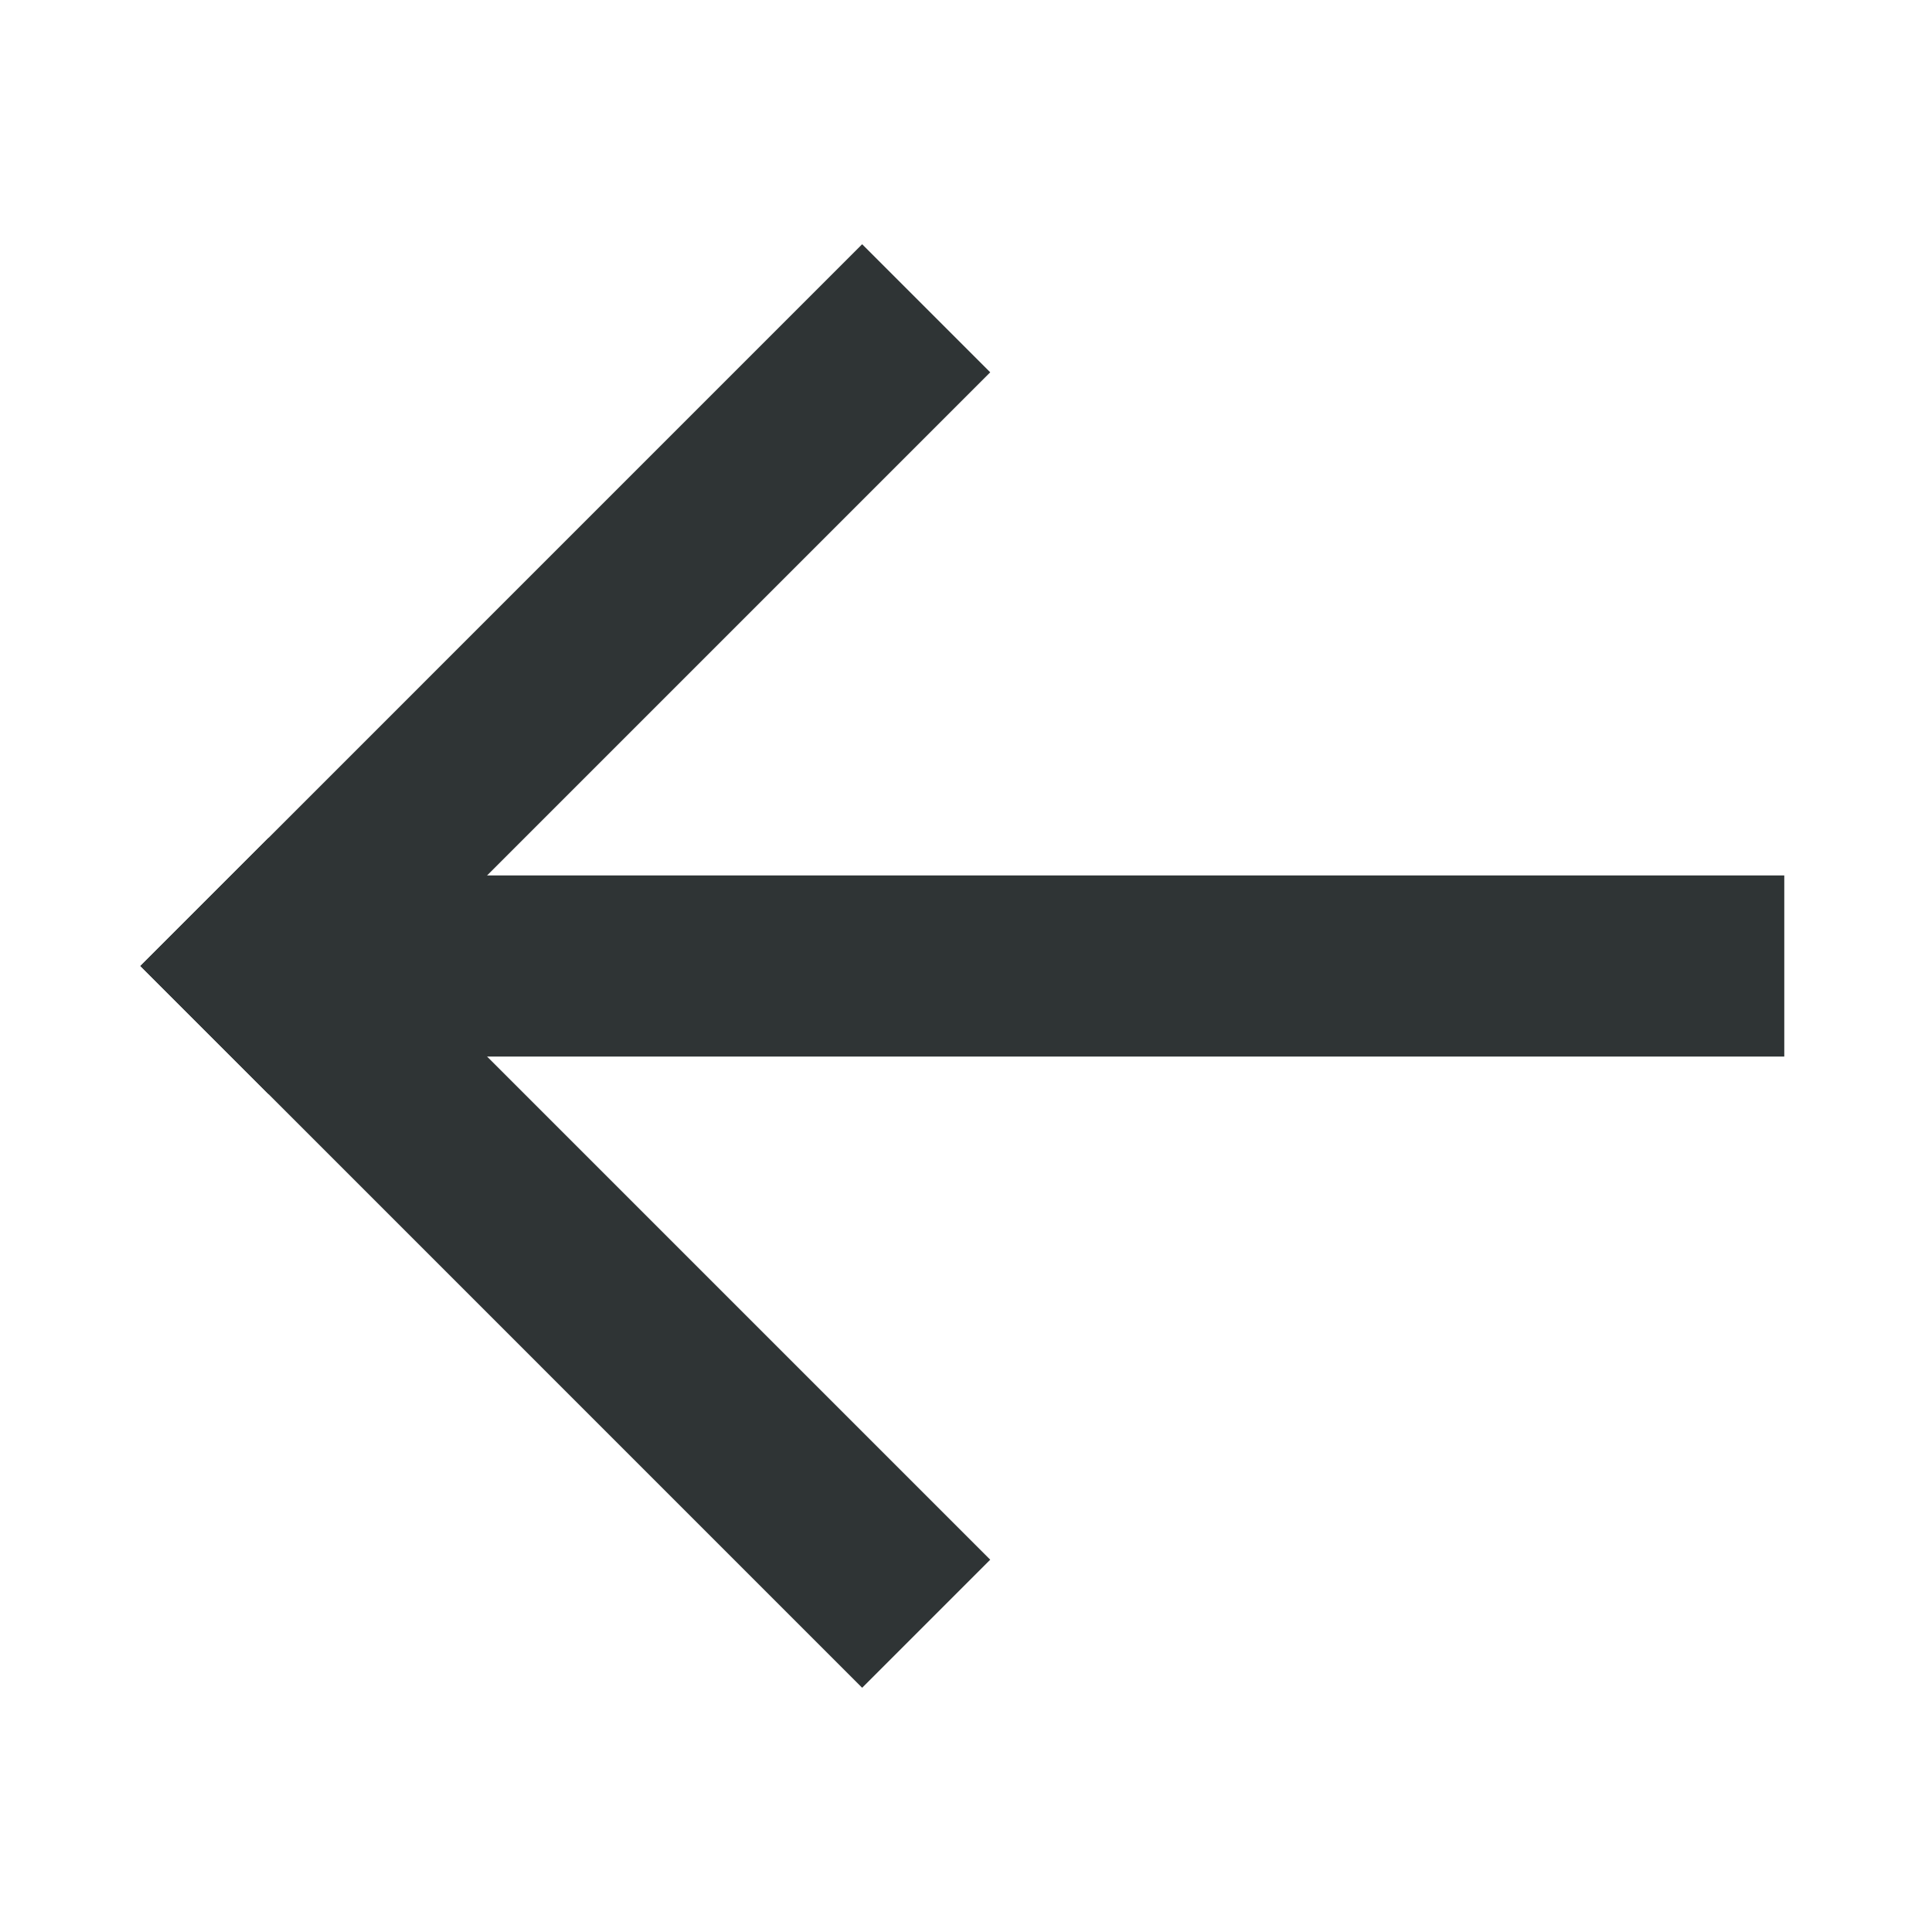
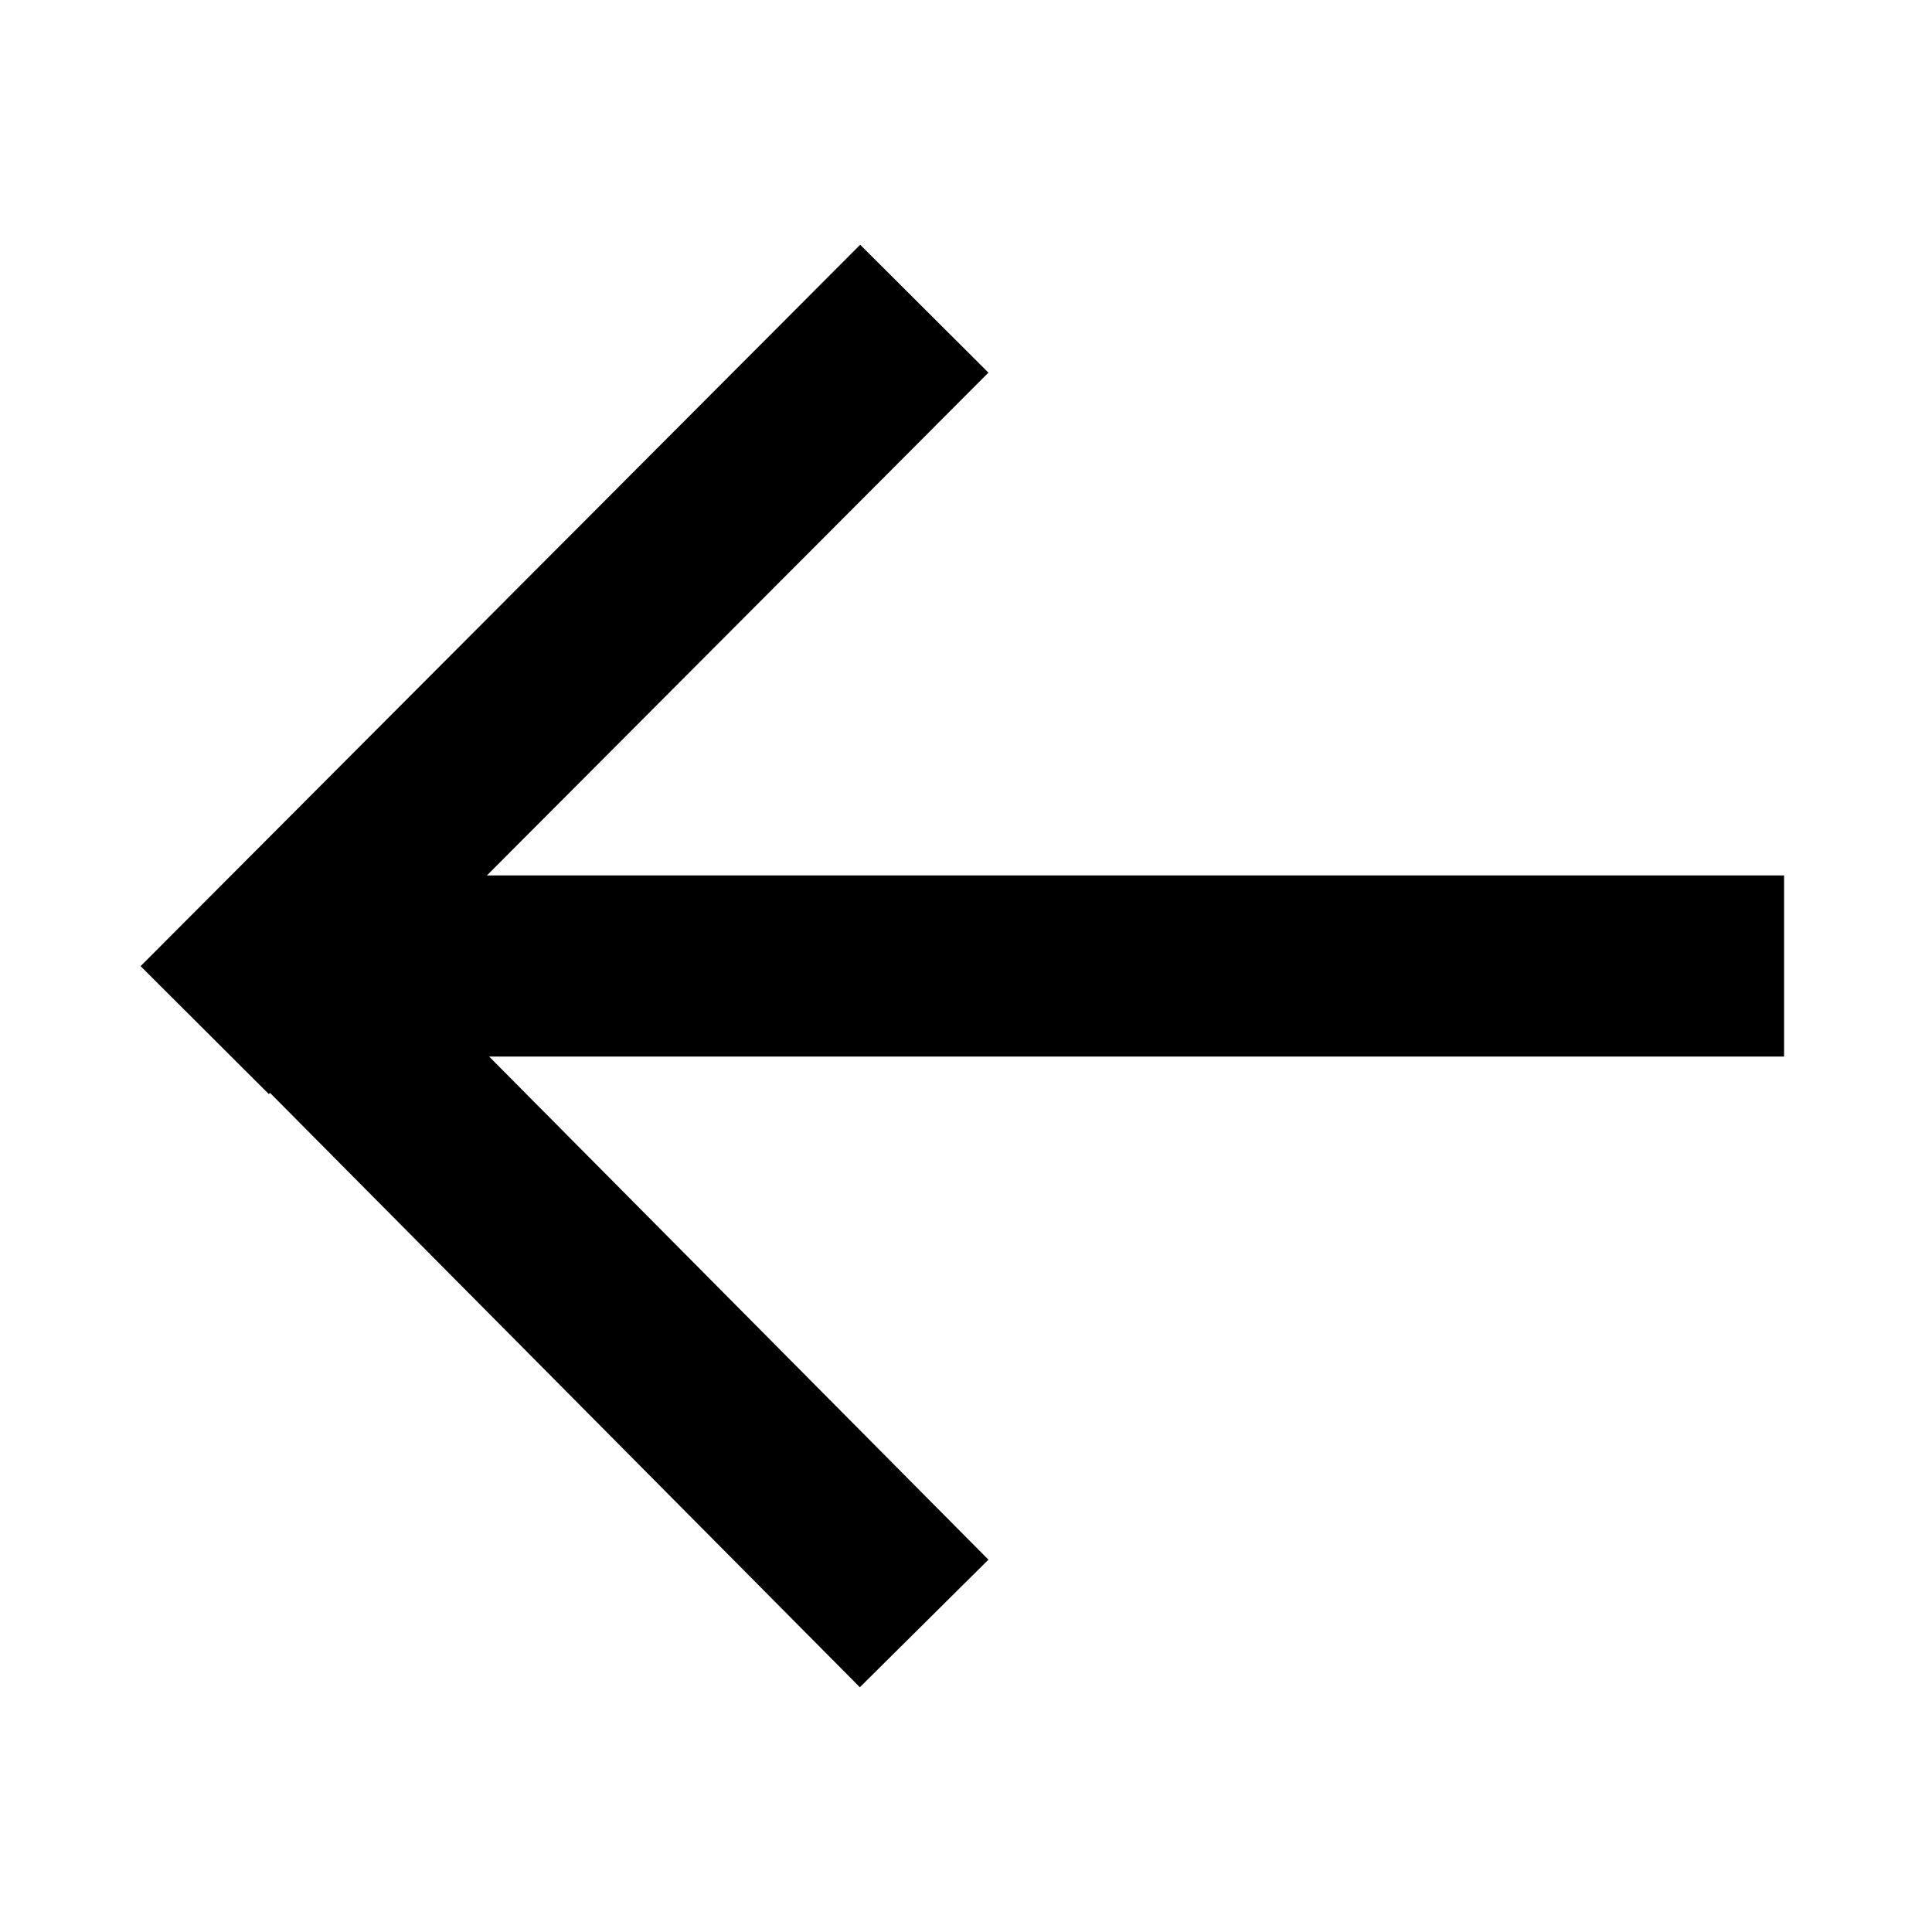
- <svg xmlns="http://www.w3.org/2000/svg" height="128px" id="Layer_1" style="enable-background:new 0 0 128 128;" version="1.1" viewBox="0 0 128 128" width="128px" xml:space="preserve">
-   <g>
-     <g>
-       <line style="fill:none;stroke:#2F3435;stroke-width:12;stroke-linecap:square;stroke-miterlimit:10;" x1="57.12" x2="17.787" y1="103.334" y2="64" />
-       <line style="fill:none;stroke:#2F3435;stroke-width:12;stroke-linecap:square;stroke-miterlimit:10;" x1="17.787" x2="57.12" y1="64" y2="24.666" />
+ <svg xmlns="http://www.w3.org/2000/svg" viewBox="0 0 128 128">
+   <g fill="none" stroke="currentColor" stroke-width="12" stroke-miterlimit="10">
+     <g stroke-linecap="square">
+       <path d="M57 103.3L18 64M17.8 64L57 24.7" />
    </g>
-     <line style="fill:none;stroke:#2F3435;stroke-width:12;stroke-miterlimit:10;" x1="17.787" x2="118.213" y1="64" y2="64" />
+     <path d="M17.8 64h100.4" />
  </g>
</svg>
